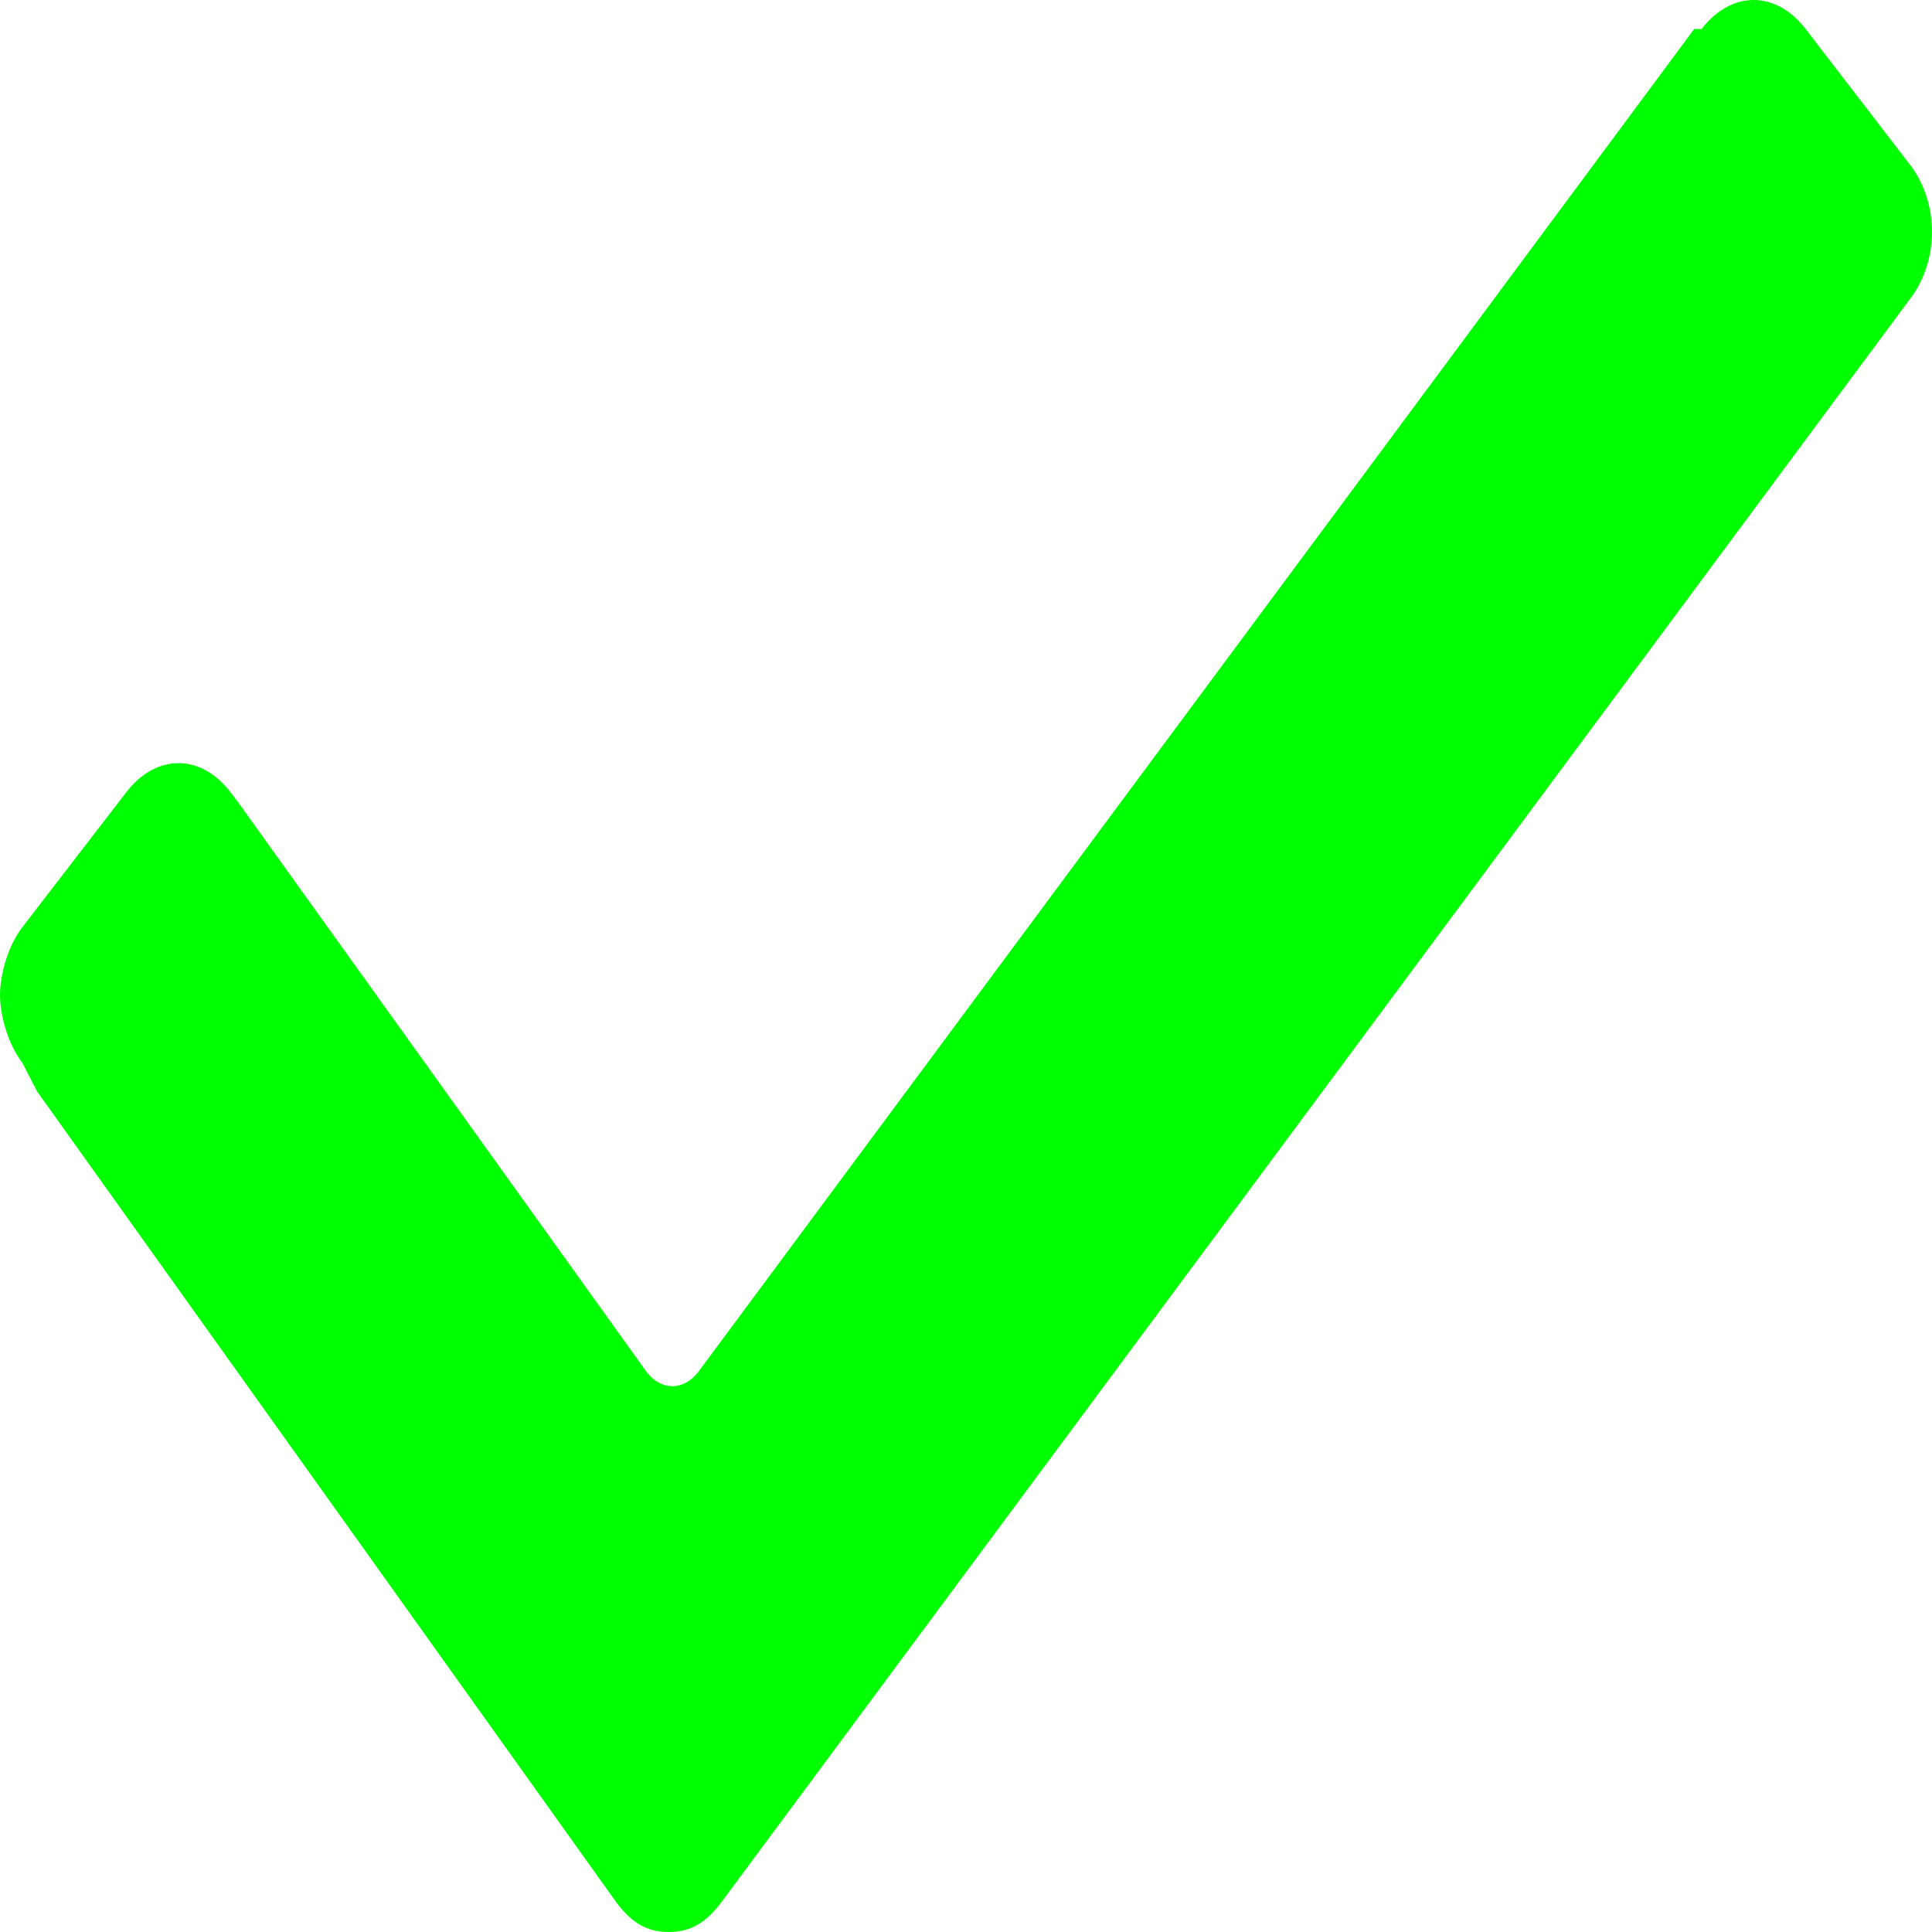
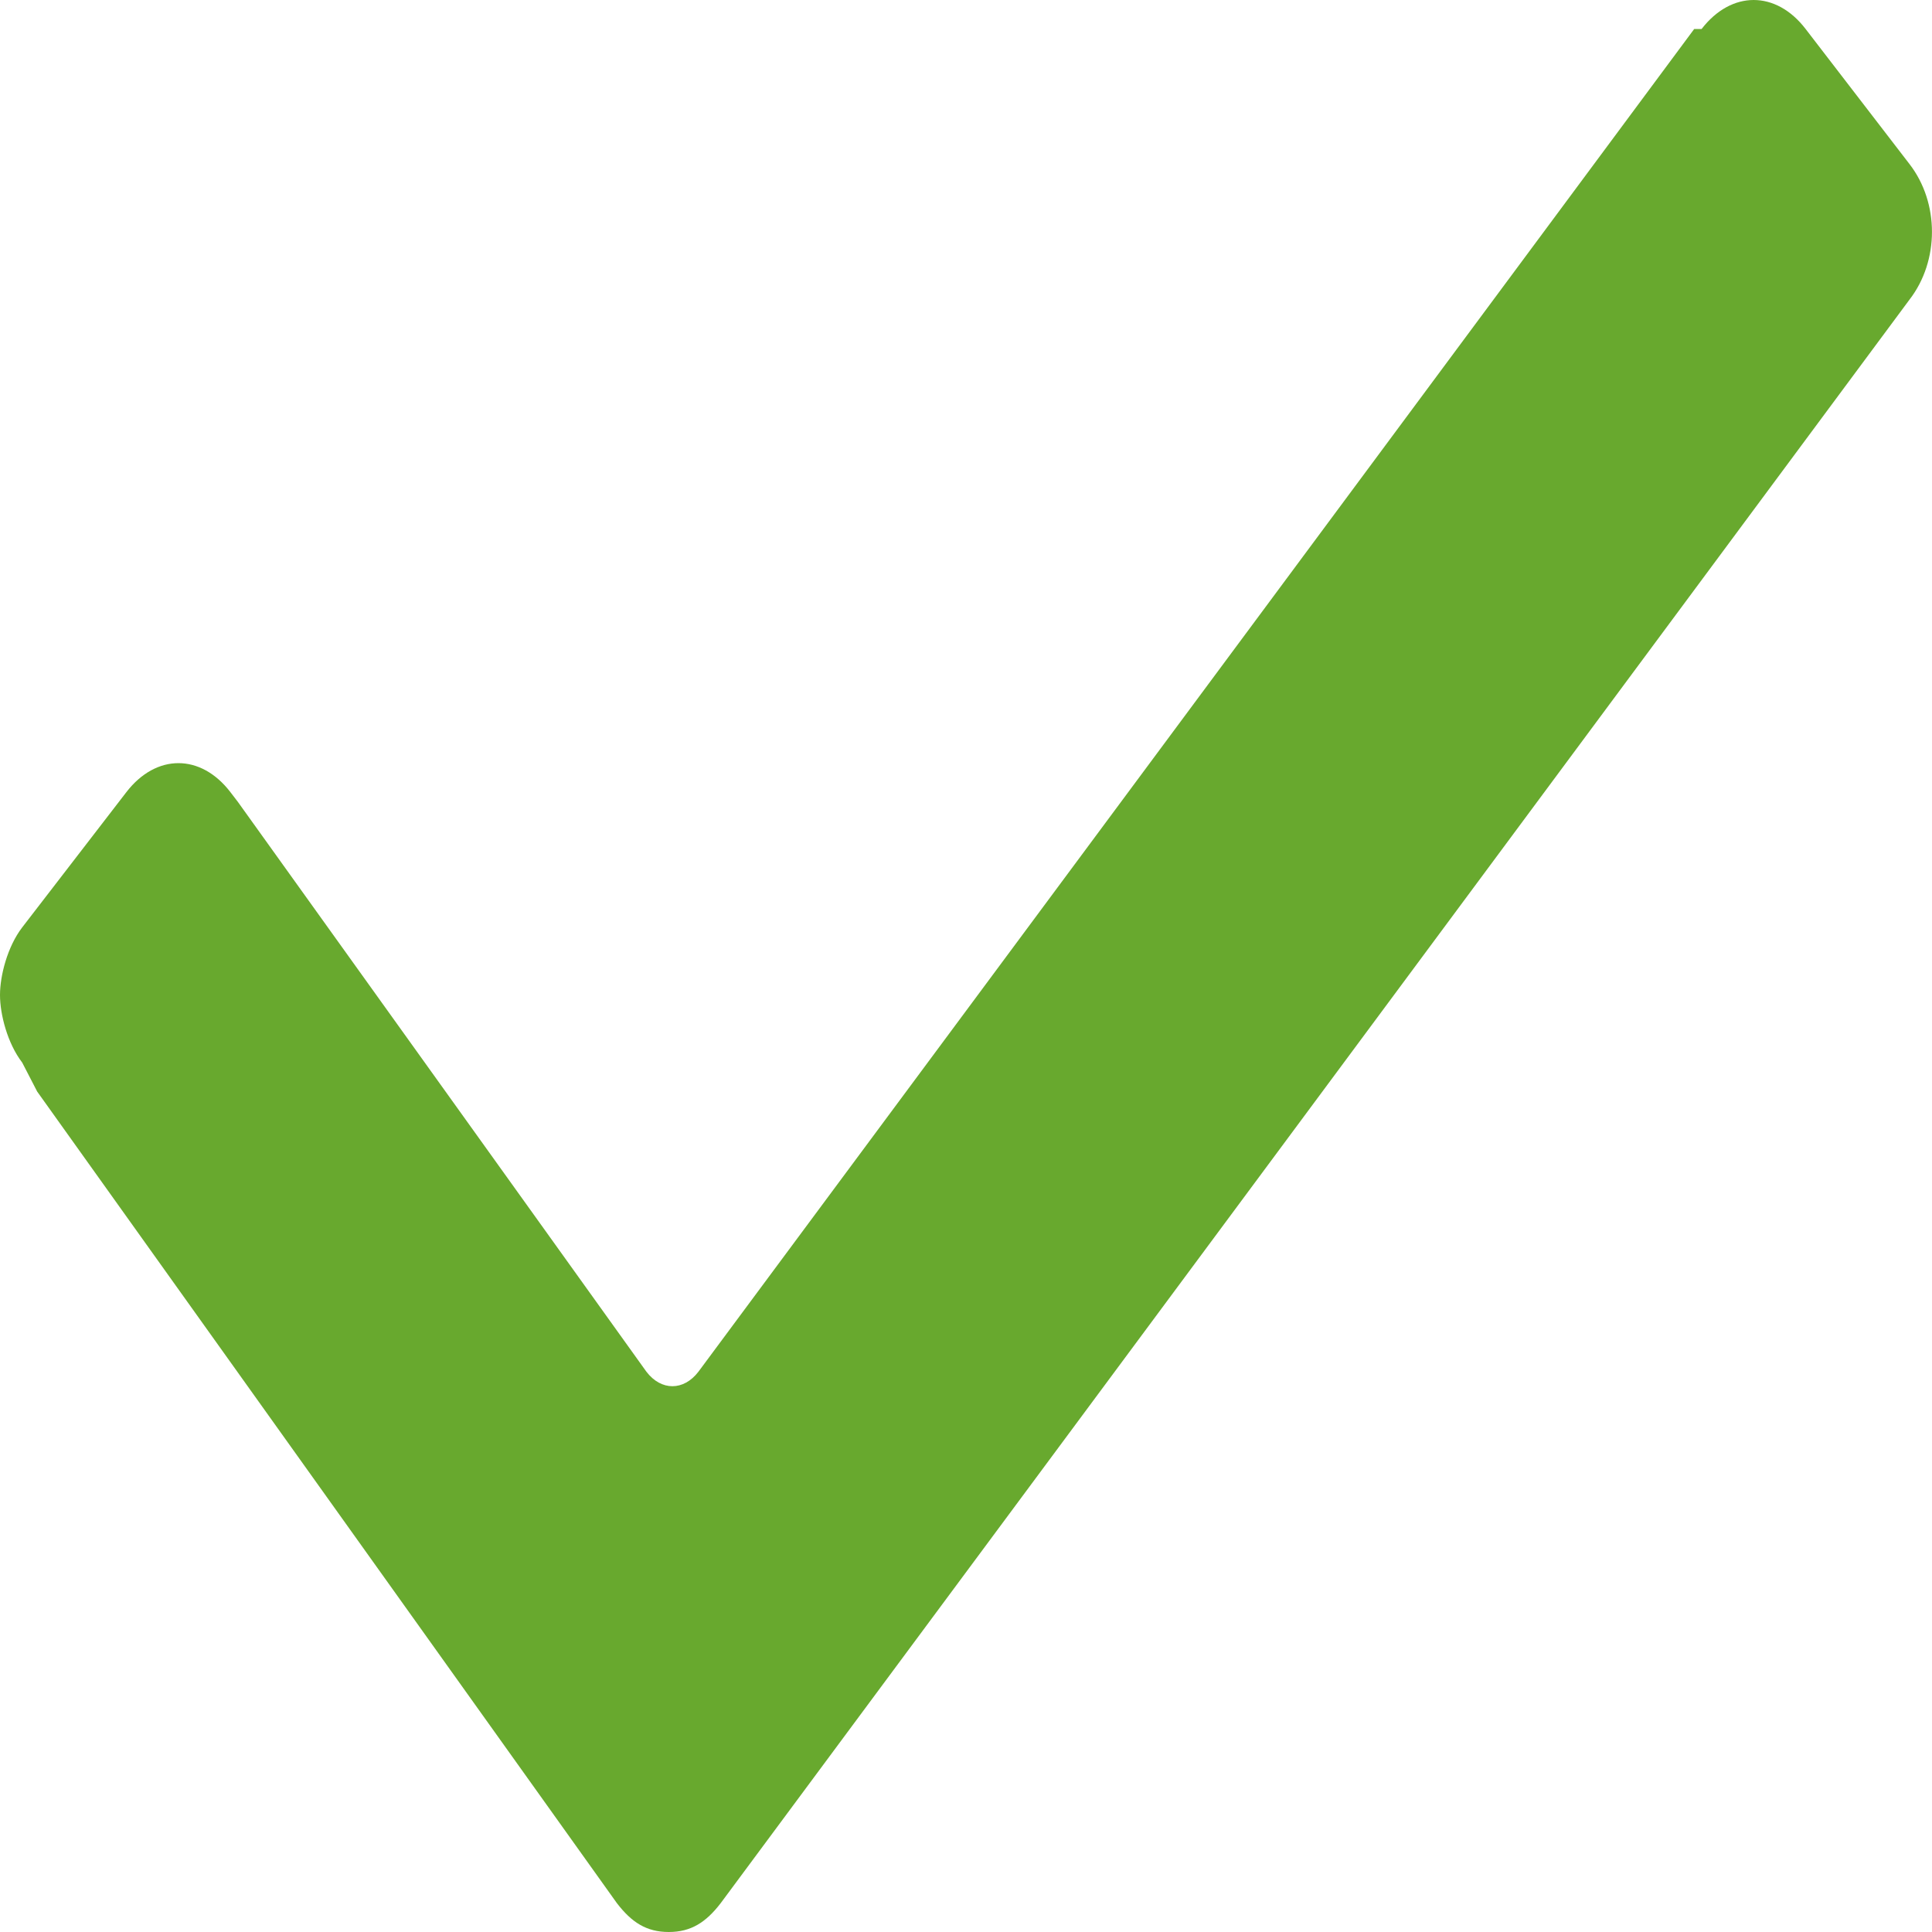
<svg xmlns="http://www.w3.org/2000/svg" version="1.1" viewBox="0 0 12 12" enable-background="new 0 0 26 26" id="svg817" width="12" height="12">
  <defs id="defs821" />
-   <path d="M 0.138,6.6 C 0.046,6.48 0,6.3 0,6.18 0,6.06 0.046,5.88 0.138,5.76 L 0.785,4.92 c 0.185,-0.24 0.462,-0.24 0.646,0 l 0.046,0.06 2.538,3.54 c 0.092,0.12 0.231,0.12 0.323,0 L 10.523,0.18 h 0.046 v 0 c 0.185,-0.24 0.462,-0.24 0.646,0 l 0.646,0.84 c 0.185,0.24 0.185,0.6 0,0.84 v 0 L 4.477,11.82 C 4.385,11.94 4.292,12 4.154,12 4.015,12 3.923,11.94 3.831,11.82 L 0.231,6.78 Z" id="path815" style="fill:#00ff00;stroke-width:0.526" />
+   <path d="M 0.138,6.6 C 0.046,6.48 0,6.3 0,6.18 0,6.06 0.046,5.88 0.138,5.76 L 0.785,4.92 c 0.185,-0.24 0.462,-0.24 0.646,0 l 0.046,0.06 2.538,3.54 c 0.092,0.12 0.231,0.12 0.323,0 L 10.523,0.18 h 0.046 v 0 c 0.185,-0.24 0.462,-0.24 0.646,0 l 0.646,0.84 c 0.185,0.24 0.185,0.6 0,0.84 v 0 L 4.477,11.82 C 4.385,11.94 4.292,12 4.154,12 4.015,12 3.923,11.94 3.831,11.82 L 0.231,6.78 Z" id="path815" style="fill:#68a92e;stroke-width:0.526;fill-opacity:1" />
</svg>
